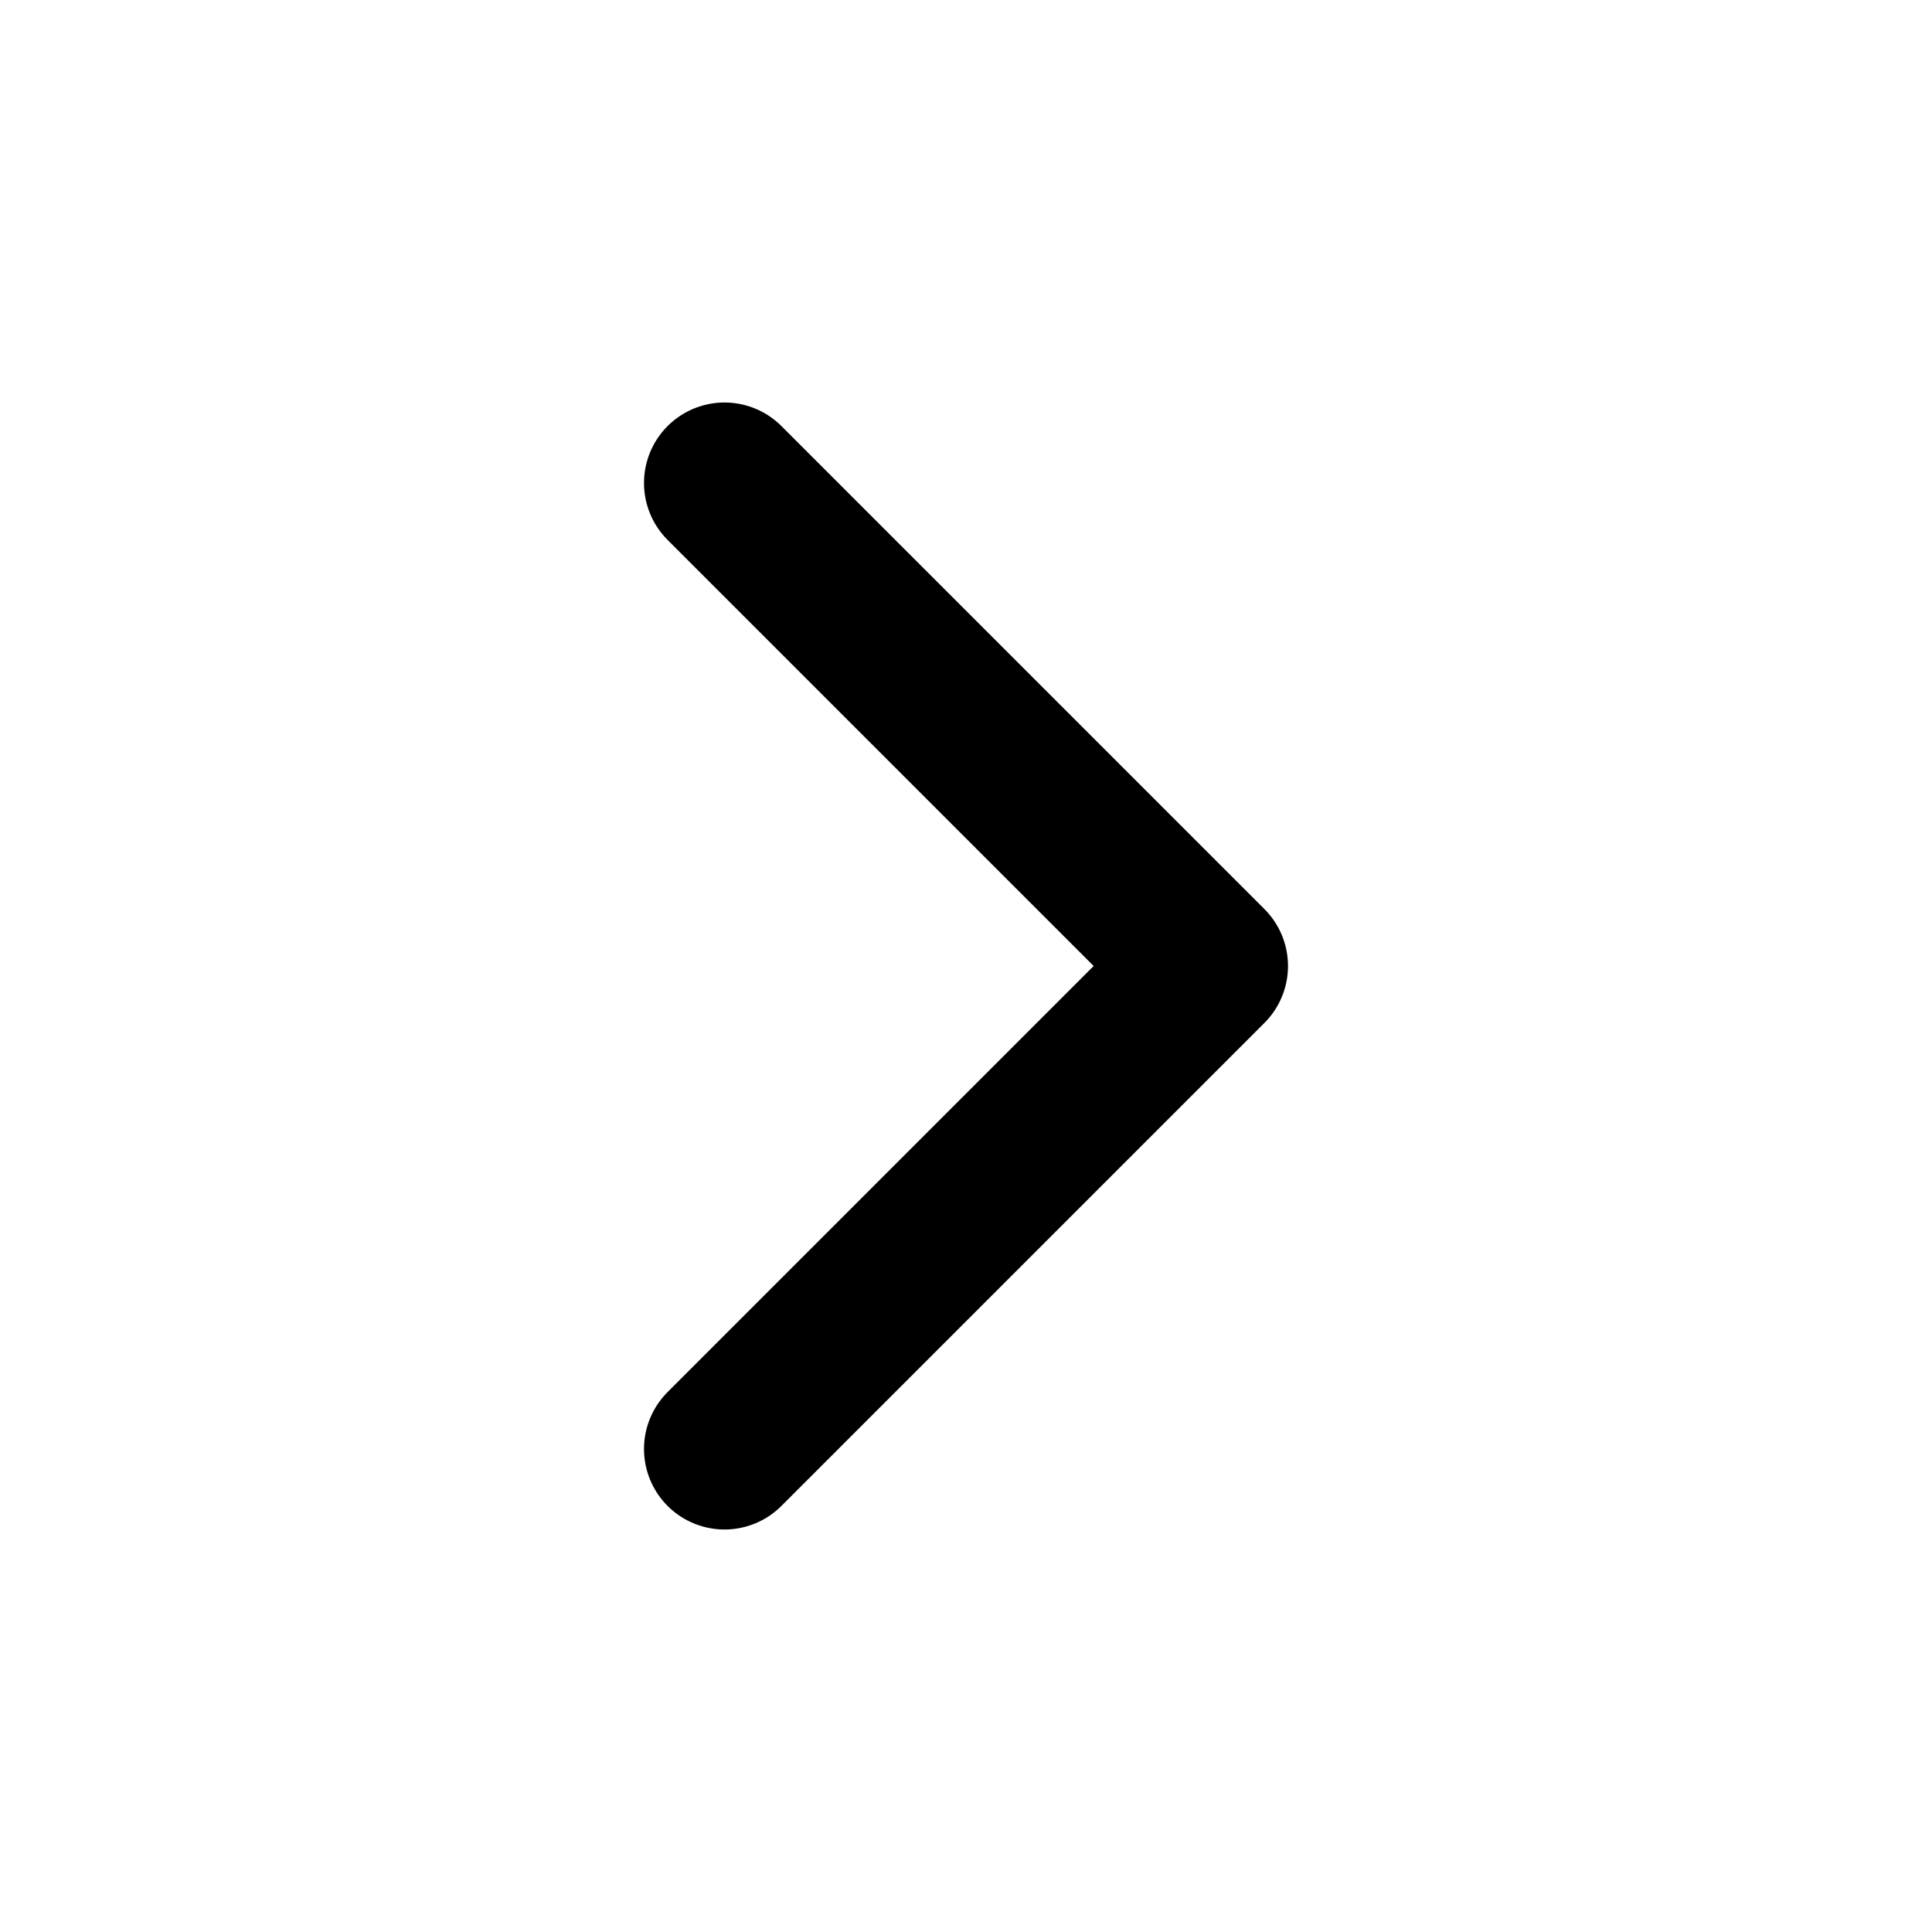
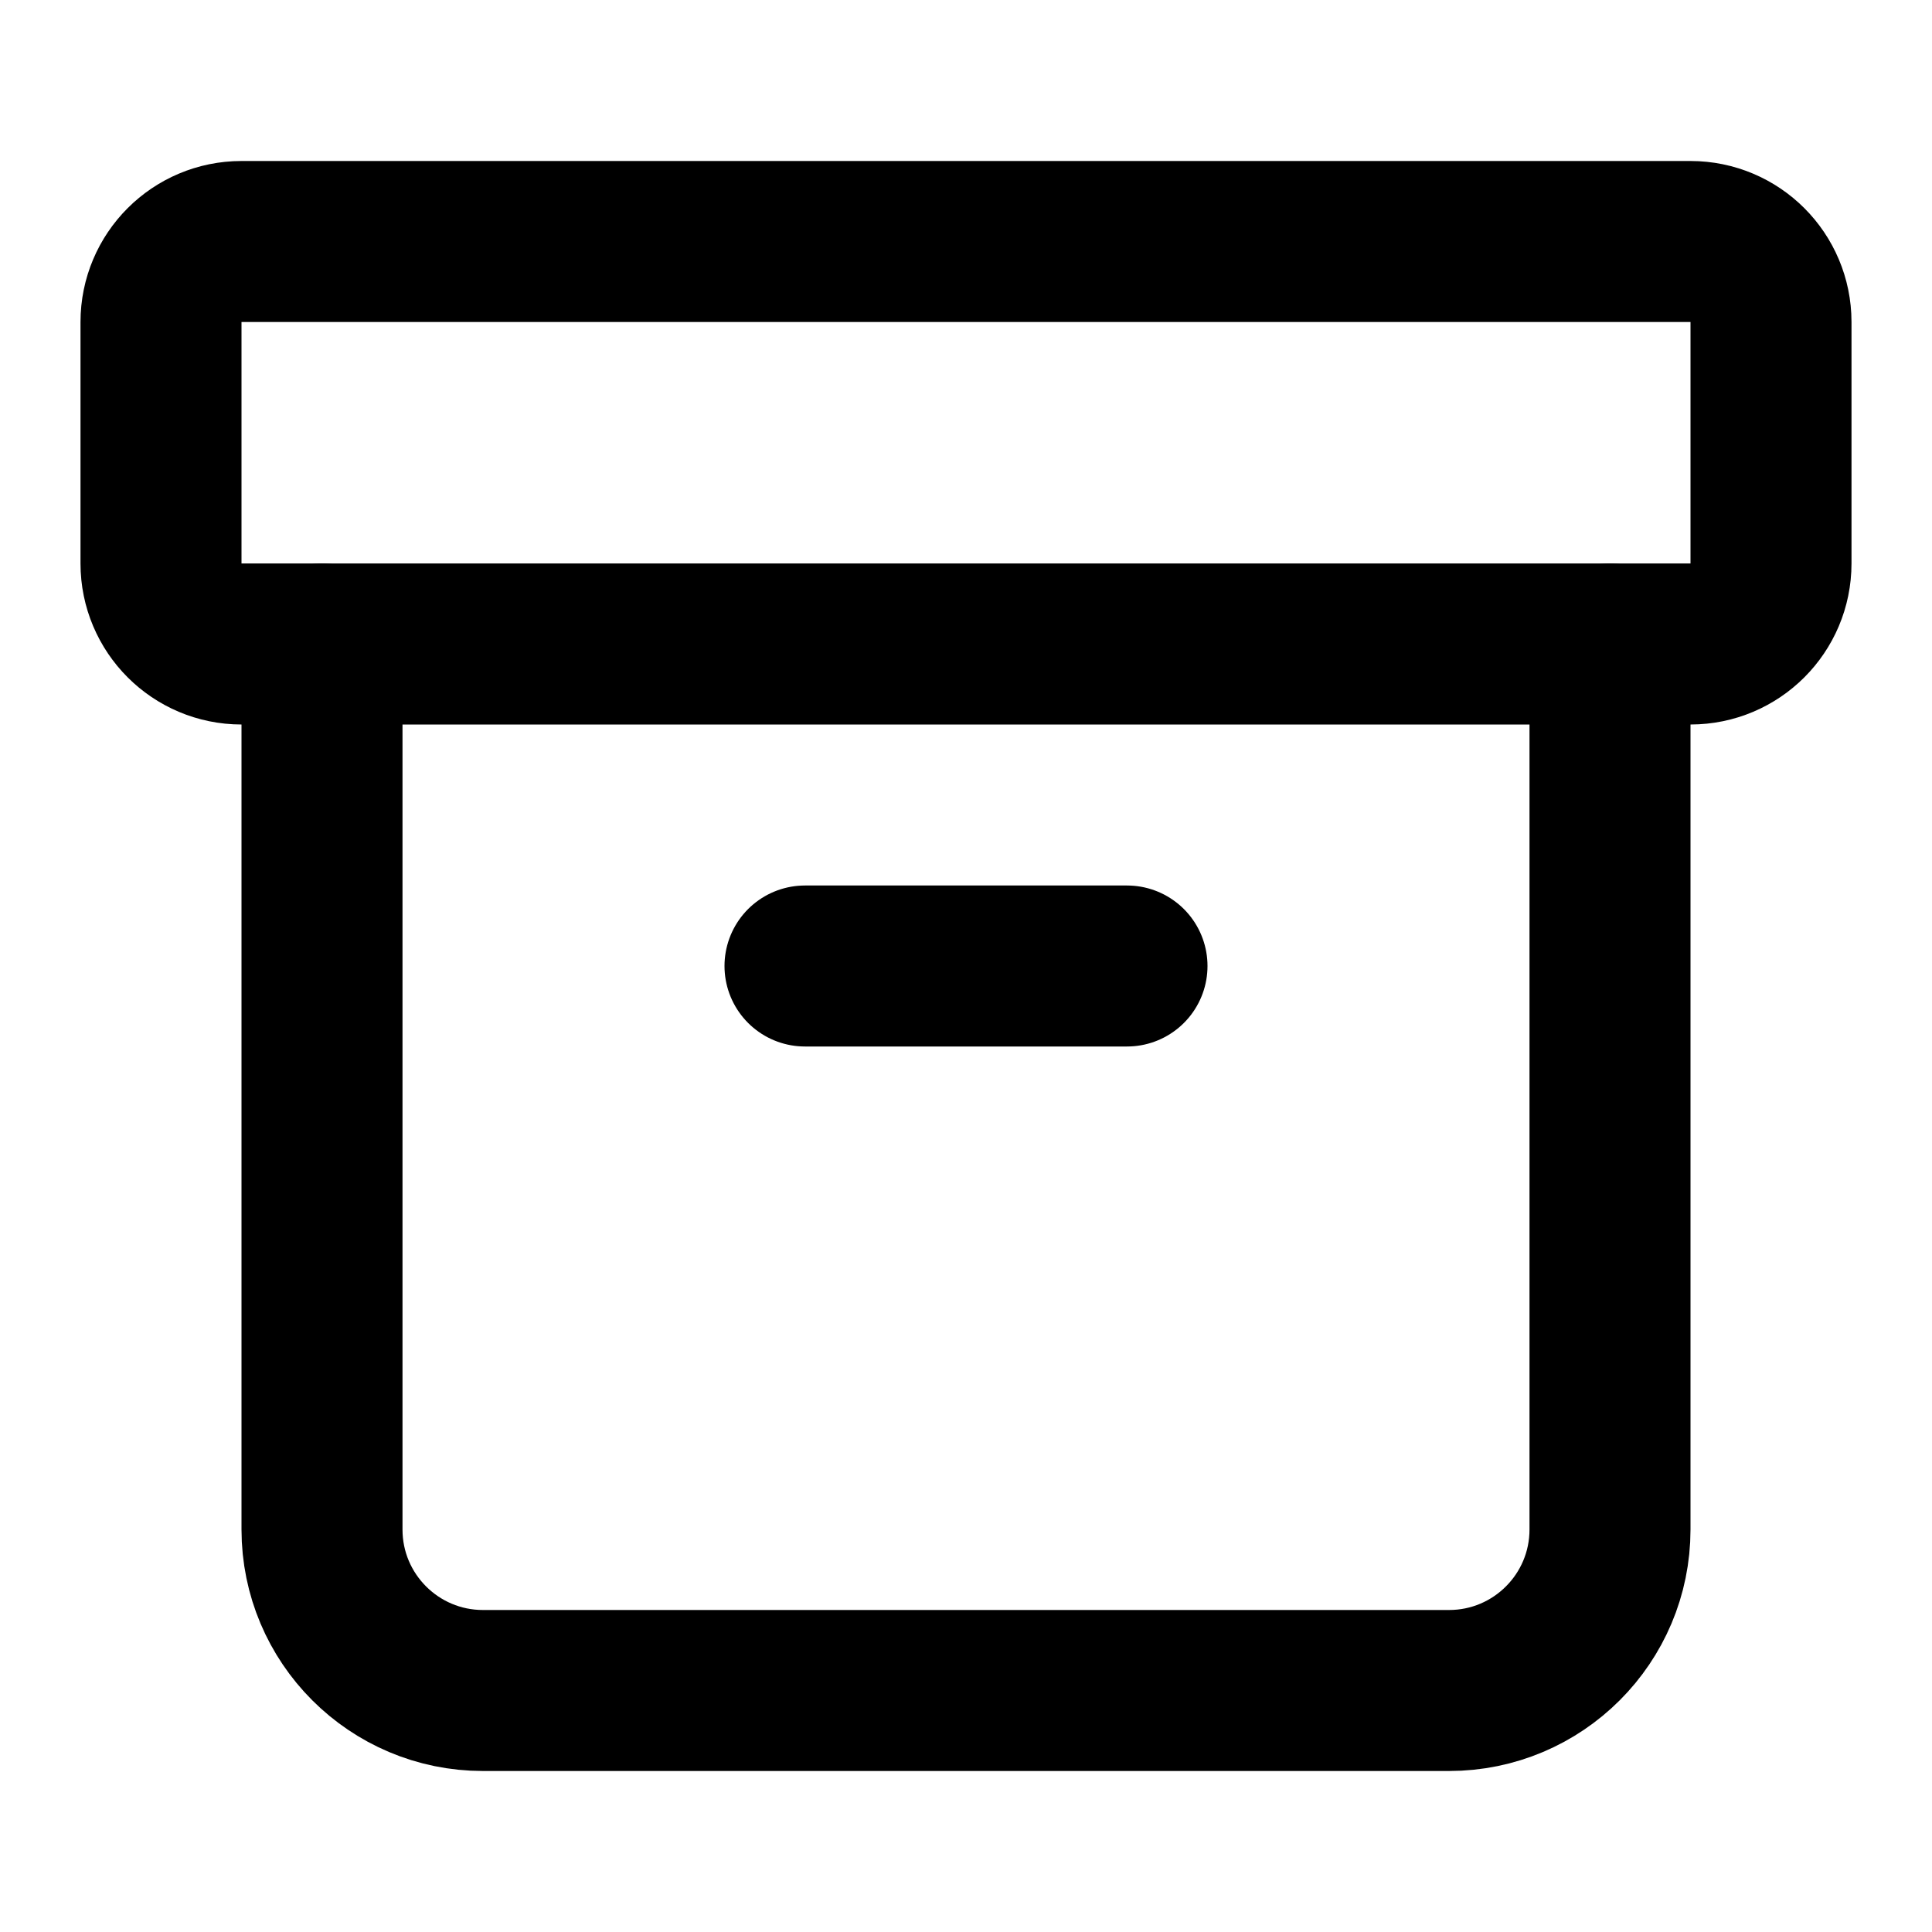
- <svg xmlns="http://www.w3.org/2000/svg" class="lucide lucide-chevron-right" width="24" height="24" viewBox="0 0 24 24" fill="none" stroke="currentColor" stroke-width="2" stroke-linecap="round" stroke-linejoin="round">
-   <path d="m9 18 6-6-6-6" />
+ <svg xmlns="http://www.w3.org/2000/svg" class="lucide lucide-archive" width="24" height="24" viewBox="0 0 24 24" fill="none" stroke="currentColor" stroke-width="2" stroke-linecap="round" stroke-linejoin="round">
+   <rect width="20" height="5" x="2" y="3" rx="1" />
+   <path d="M4 8v11a2 2 0 0 0 2 2h12a2 2 0 0 0 2-2V8" />
+   <path d="M10 12h4" />
</svg>
